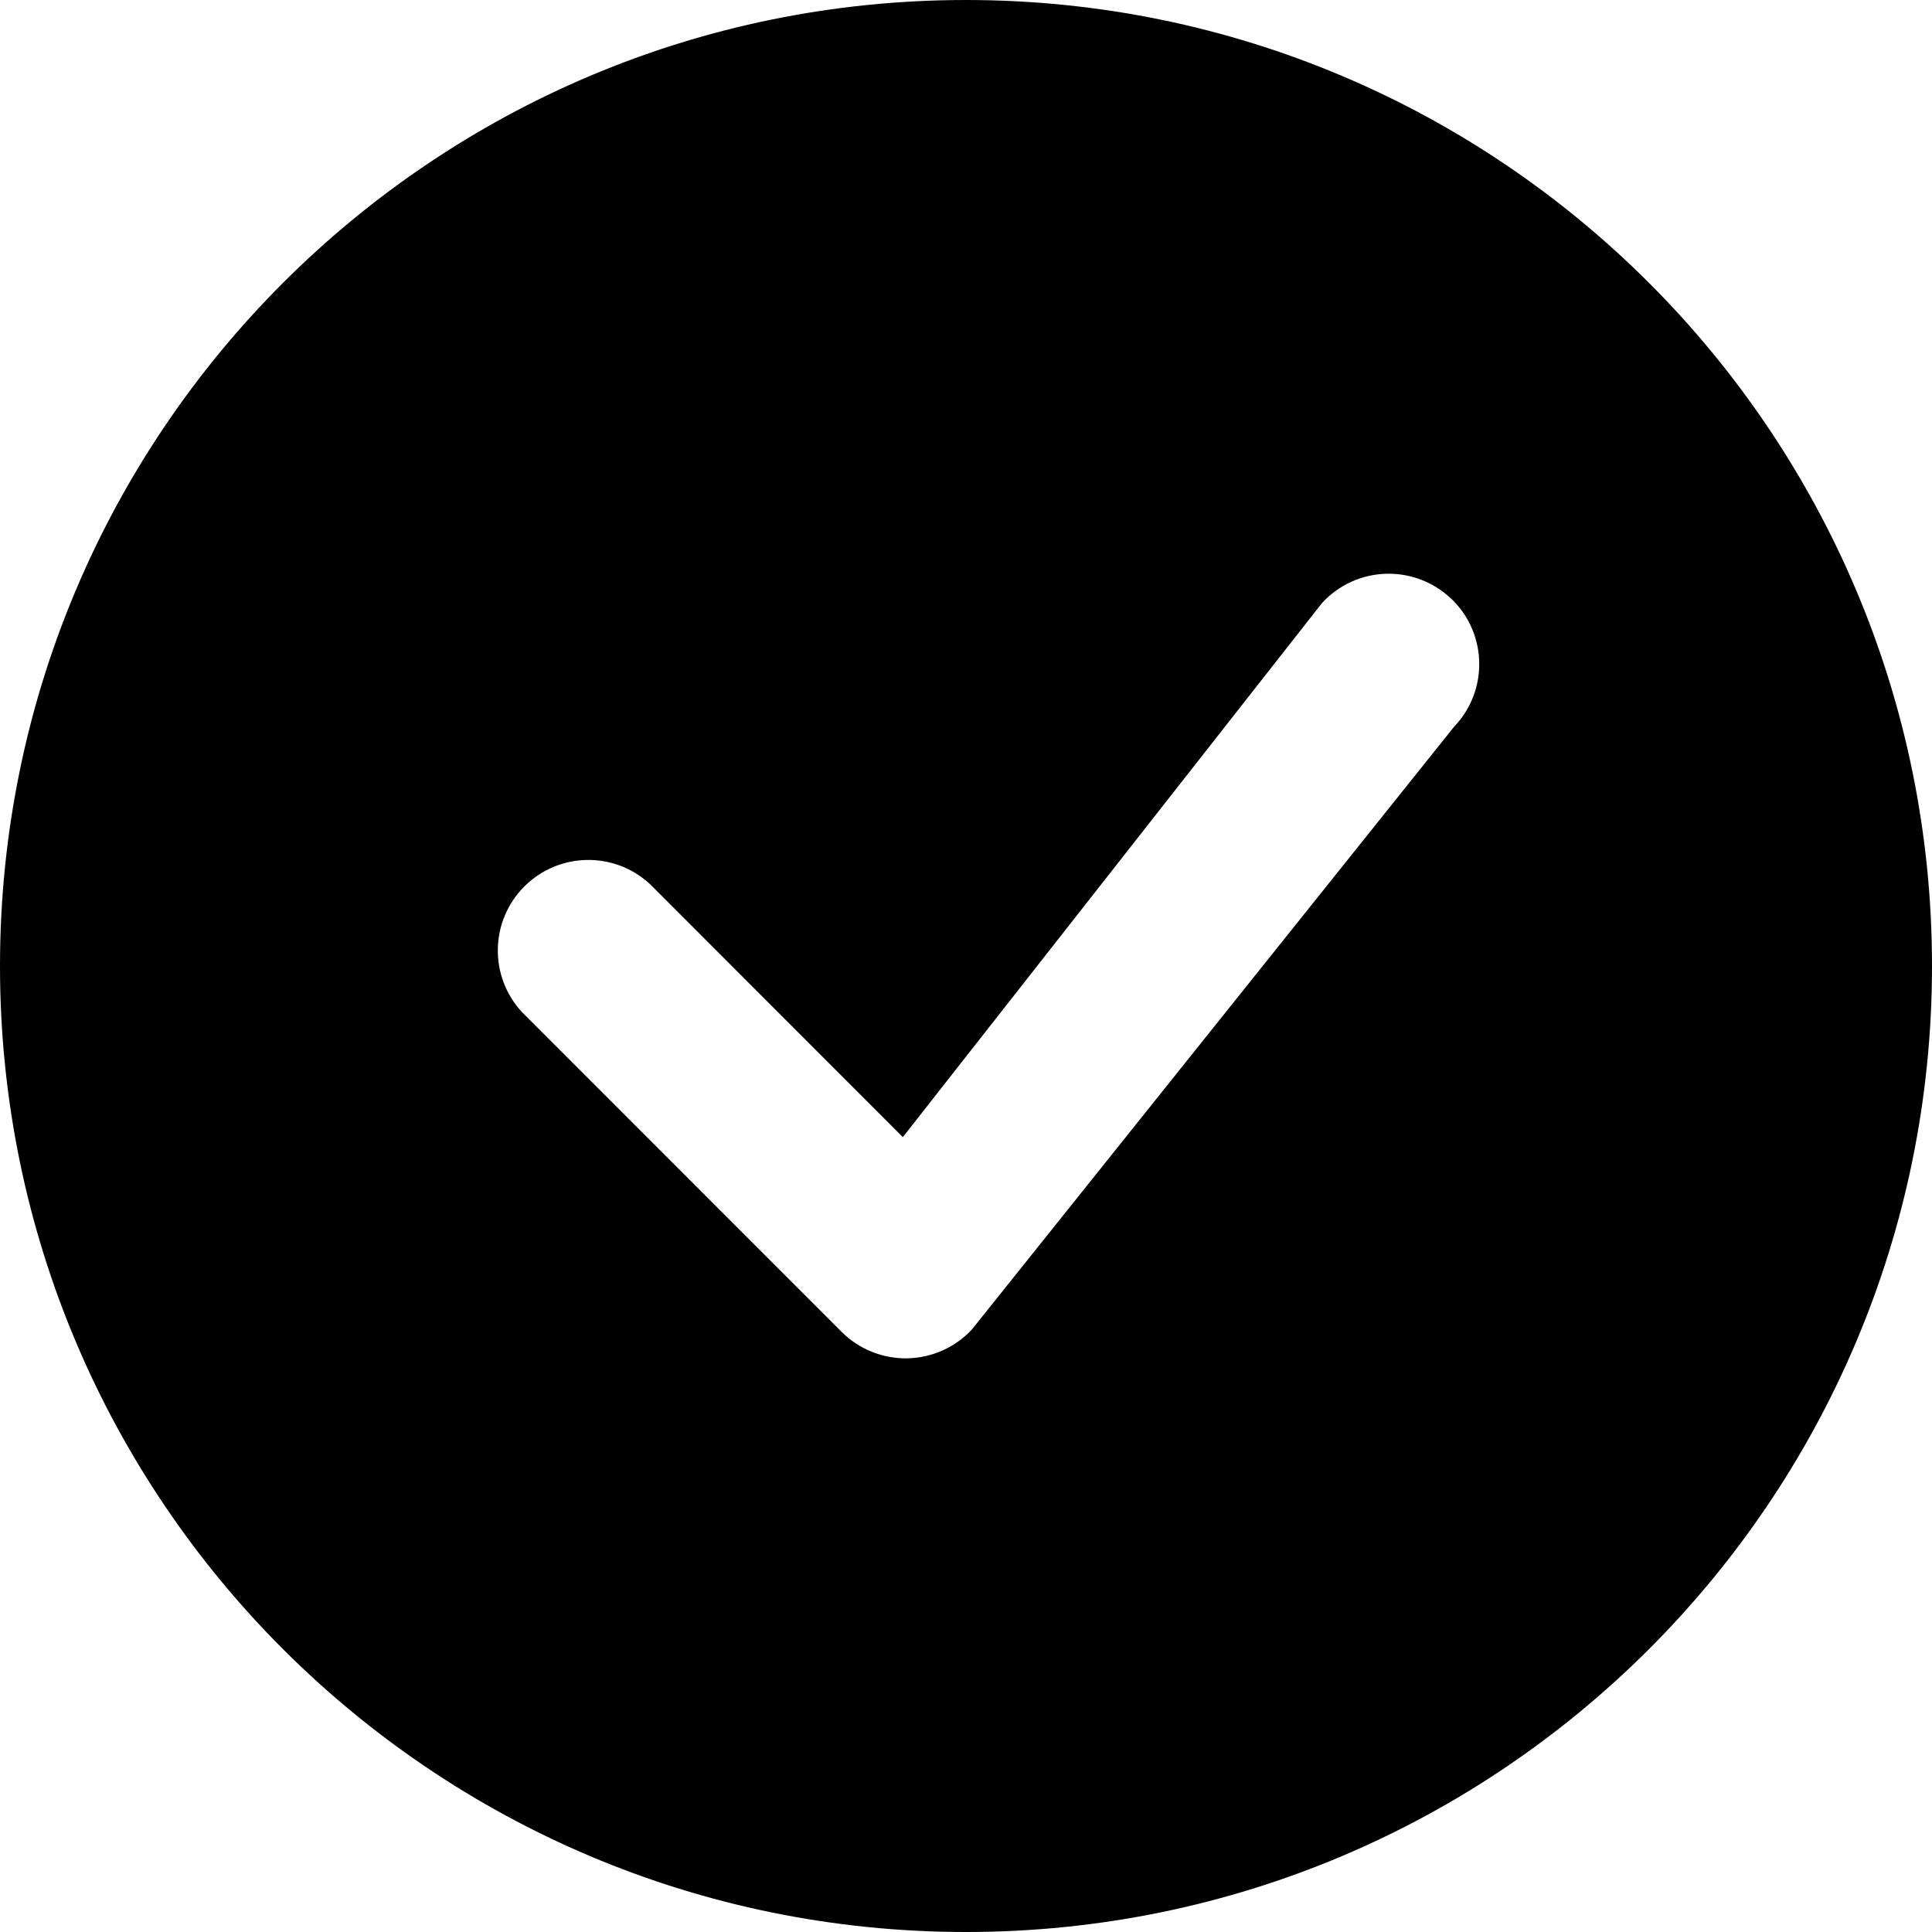
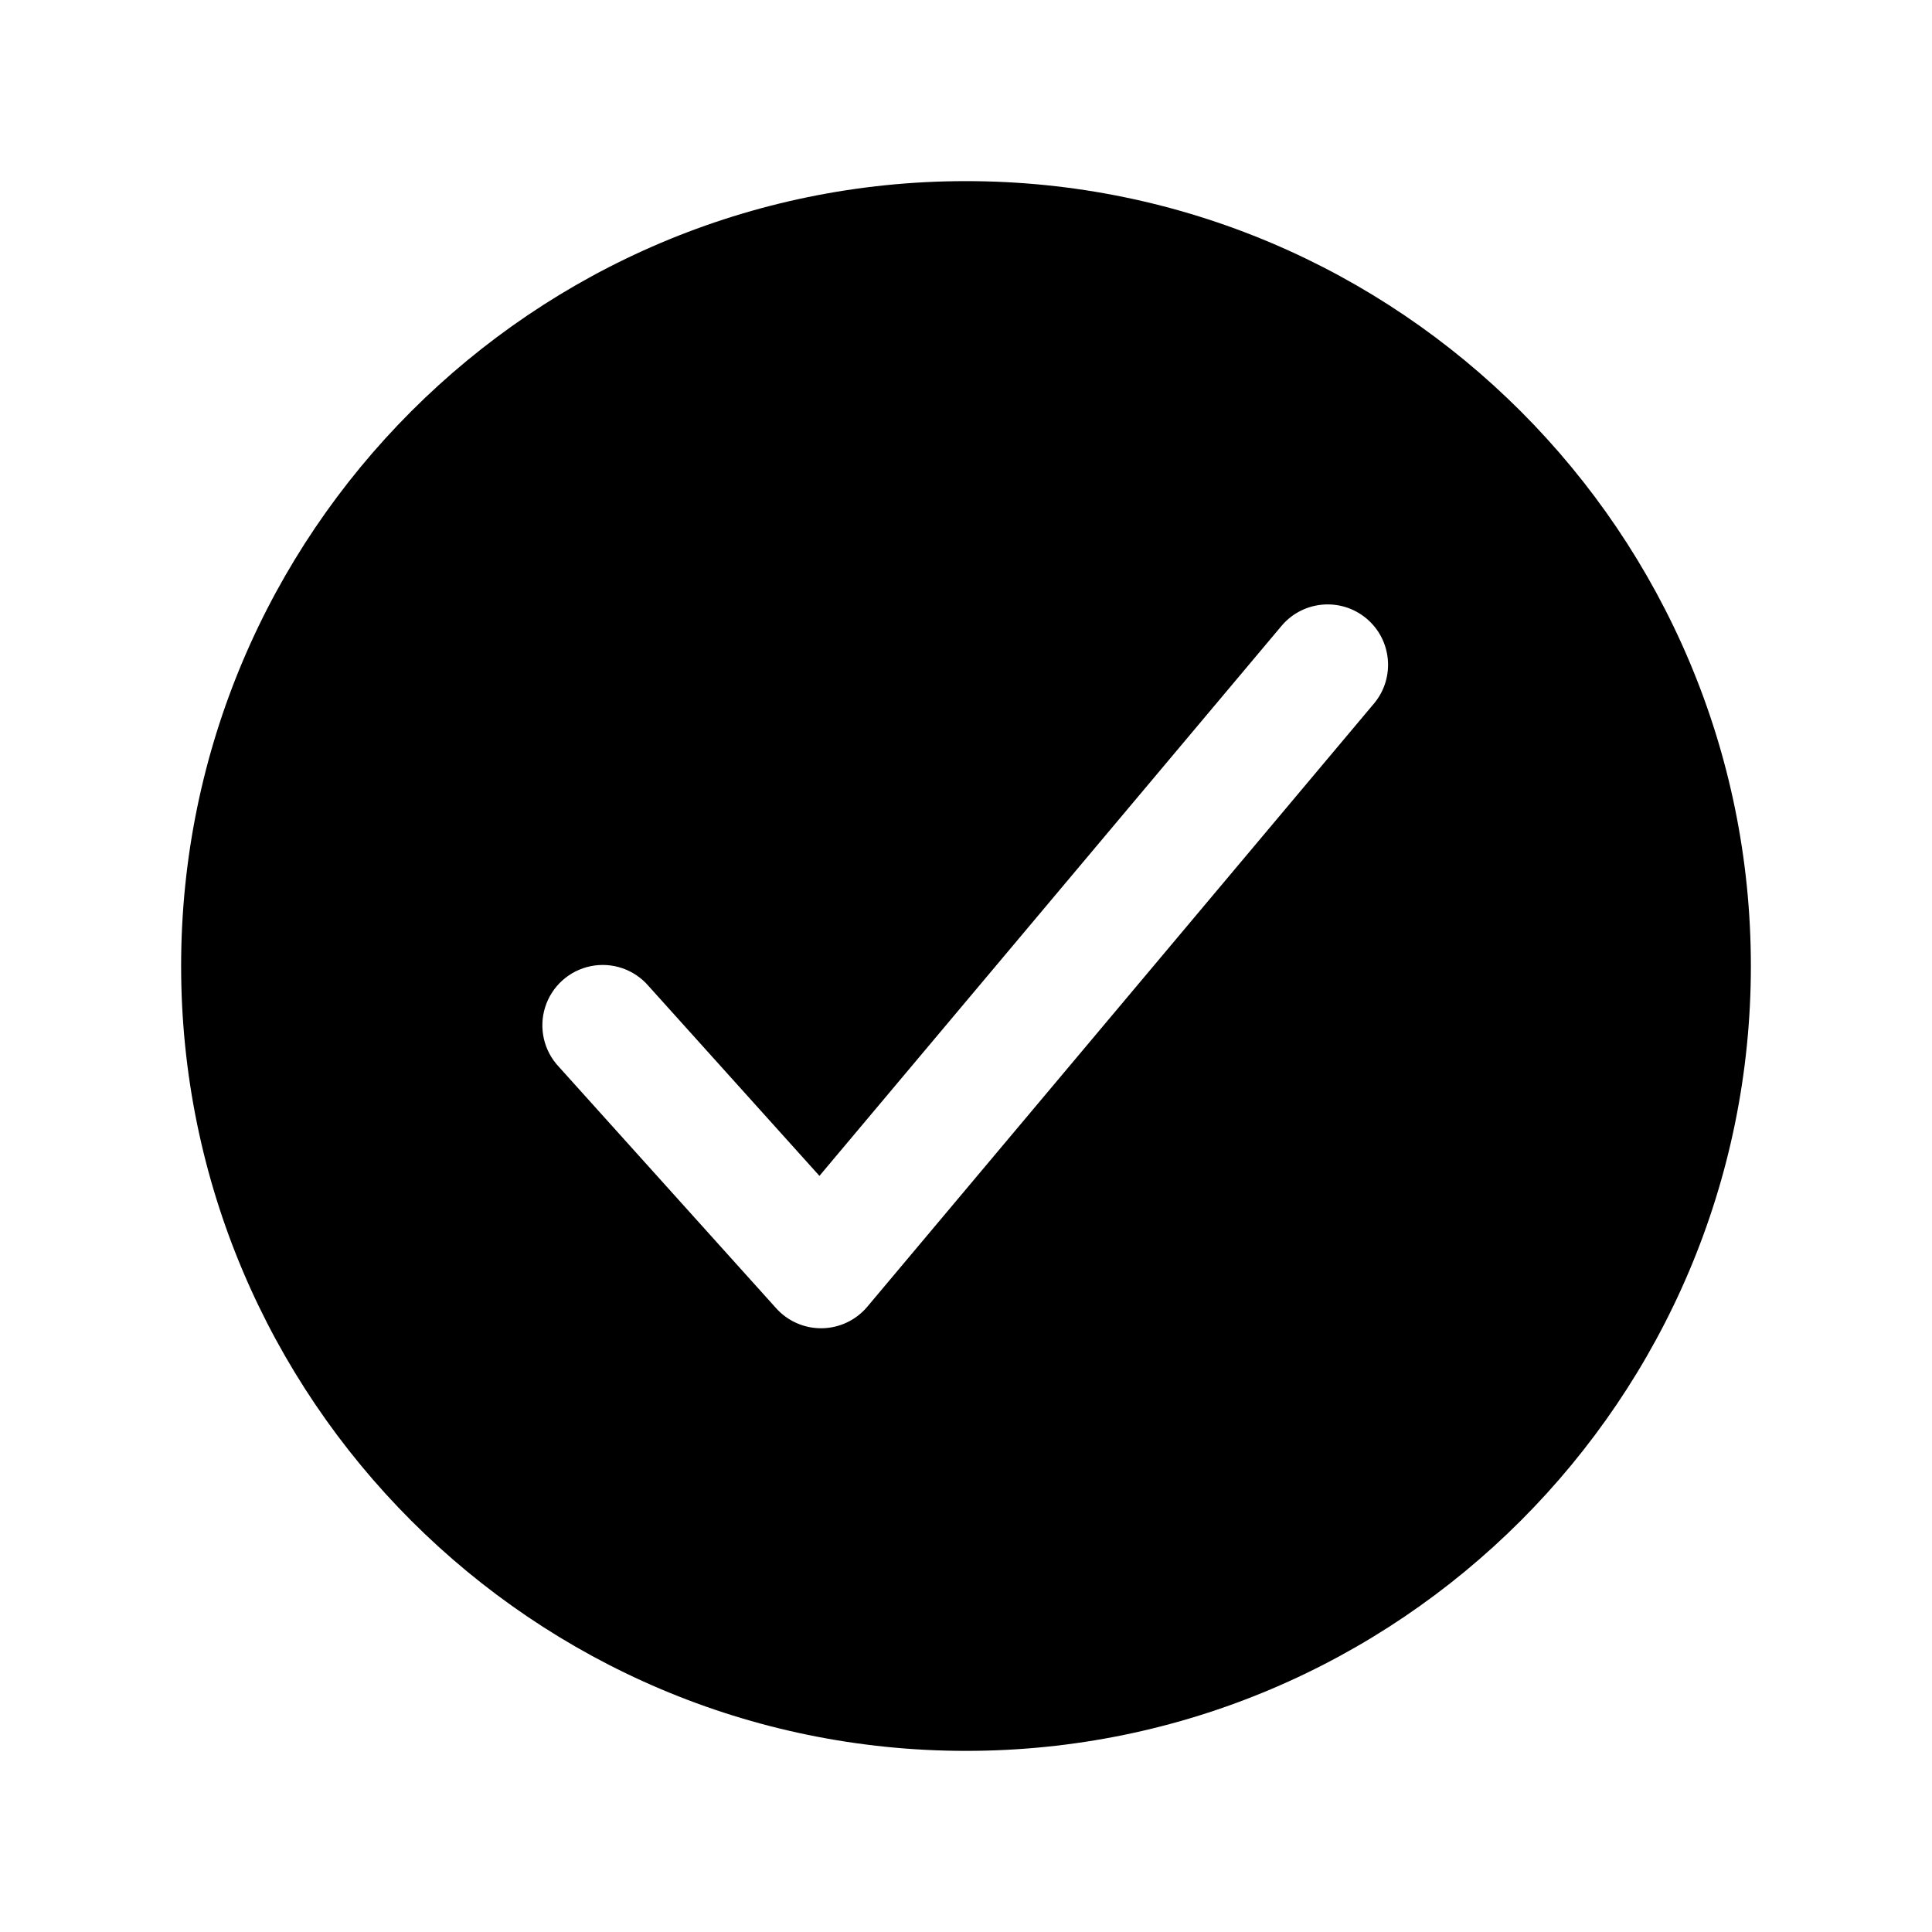
- <svg xmlns="http://www.w3.org/2000/svg" width="16" height="16" fill="currentColor" class="bi bi-check-circle-fill" viewBox="0 0 16 16">
-   <path d="M16 8A8 8 0 1 1 0 8a8 8 0 0 1 16 0zm-3.97-3.03a.75.75 0 0 0-1.08.022L7.477 9.417 5.384 7.323a.75.75 0 0 0-1.06 1.06L6.97 11.03a.75.75 0 0 0 1.079-.02l3.992-4.99a.75.75 0 0 0-.01-1.05z" />
+ <svg xmlns="http://www.w3.org/2000/svg" viewBox="0 0 512 512">
+   <path d="M256 48C141.31 48 48 141.31 48 256s93.31 208 208 208s208-93.31 208-208S370.69 48 256 48zm108.25 138.29l-134.4 160a16 16 0 0 1-12 5.71h-.27a16 16 0 0 1-11.89-5.3l-57.6-64a16 16 0 1 1 23.78-21.4l45.29 50.32l122.59-145.91a16 16 0 0 1 24.5 20.58z" fill="currentColor" />
</svg>
